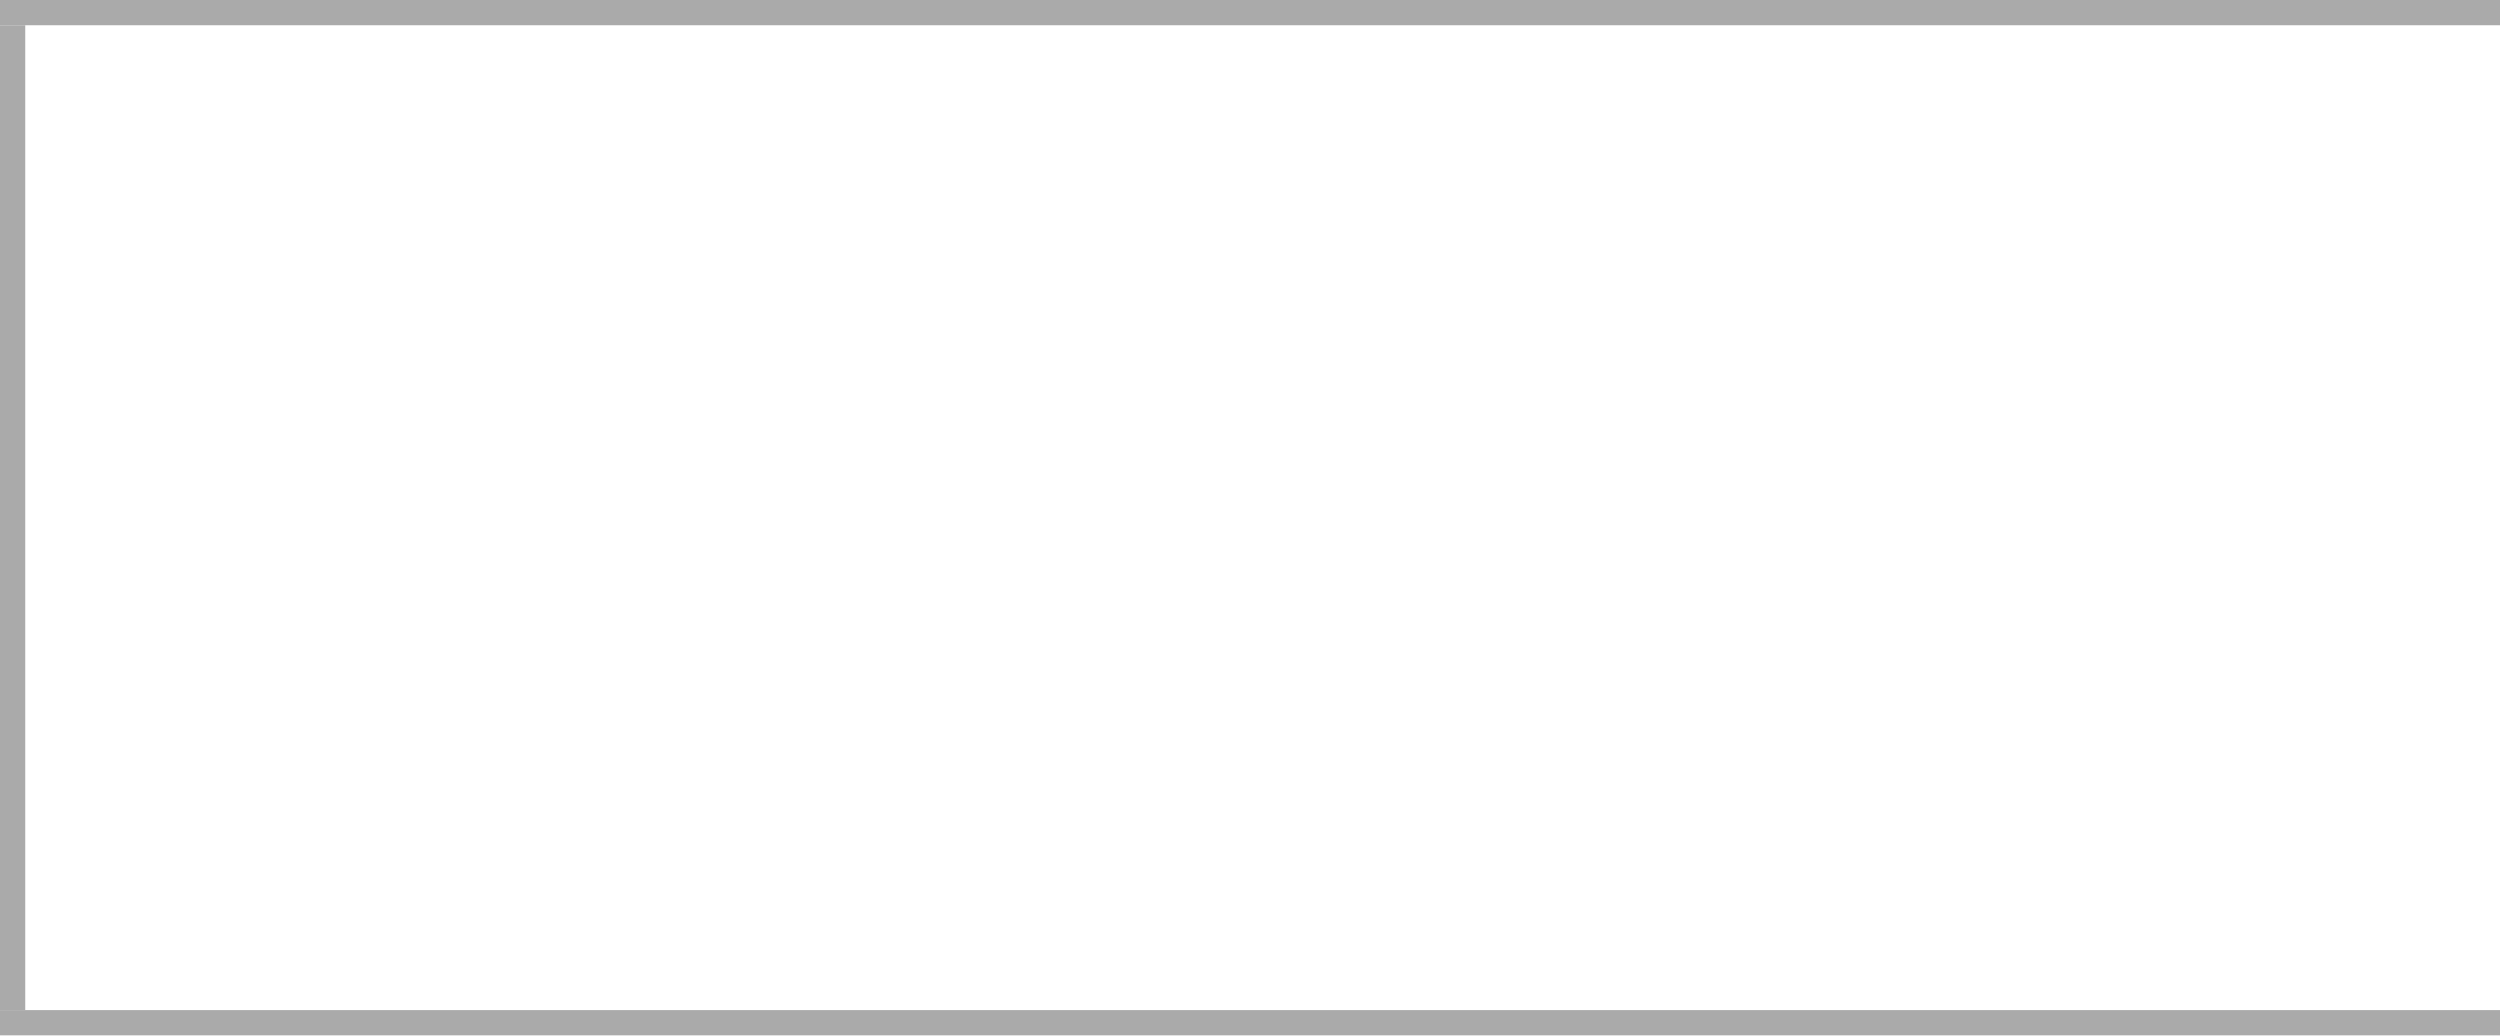
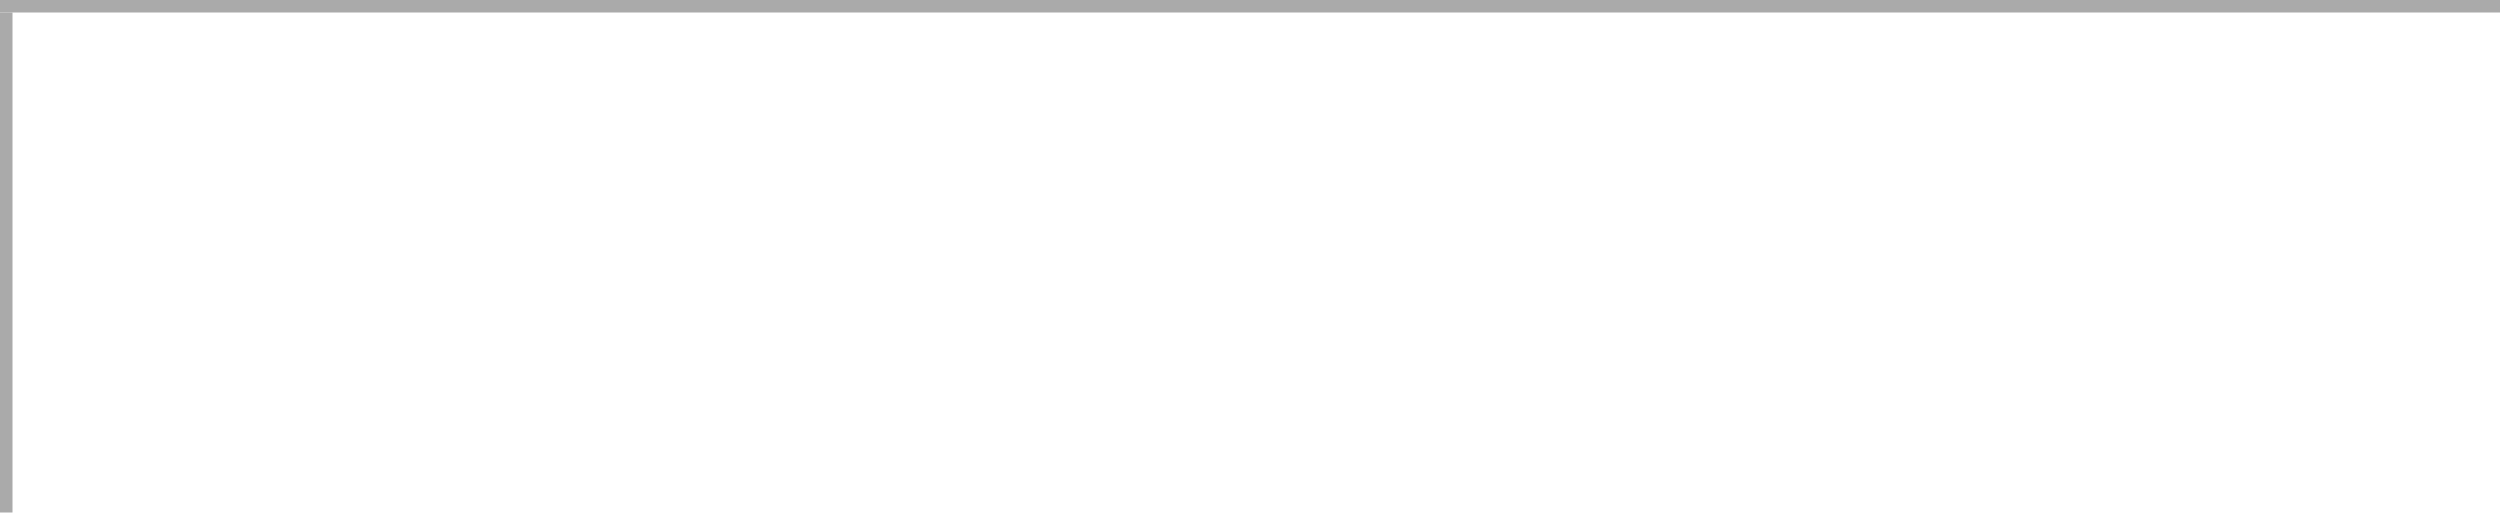
- <svg xmlns="http://www.w3.org/2000/svg" version="1.1" width="99px" height="41px" viewBox="438 82 99 41">
-   <path d="M 1 1  L 99 1  L 99 40  L 1 40  L 1 1  Z " fill-rule="nonzero" fill="rgba(255, 255, 255, 1)" stroke="none" transform="matrix(1 0 0 1 438 82 )" class="fill" />
-   <path d="M 0.5 1  L 0.5 40  " stroke-width="1" stroke-dasharray="0" stroke="rgba(170, 170, 170, 1)" fill="none" transform="matrix(1 0 0 1 438 82 )" class="stroke" />
-   <path d="M 0 0.5  L 99 0.5  " stroke-width="1" stroke-dasharray="0" stroke="rgba(170, 170, 170, 1)" fill="none" transform="matrix(1 0 0 1 438 82 )" class="stroke" />
-   <path d="M 0 40.5  L 99 40.5  " stroke-width="1" stroke-dasharray="0" stroke="rgba(170, 170, 170, 1)" fill="none" transform="matrix(1 0 0 1 438 82 )" class="stroke" />
+ <svg xmlns="http://www.w3.org/2000/svg" version="1.1" width="200px" height="41px" viewBox="161 82 200 41">
+   <path d="M 1 1  L 200 1  L 200 41  L 1 41  L 1 1  Z " fill-rule="nonzero" fill="rgba(255, 255, 255, 1)" stroke="none" transform="matrix(1 0 0 1 161 82 )" class="fill" />
+   <path d="M 0.5 1  L 0.5 41  " stroke-width="1" stroke-dasharray="0" stroke="rgba(170, 170, 170, 1)" fill="none" transform="matrix(1 0 0 1 161 82 )" class="stroke" />
+   <path d="M 0 0.5  L 200 0.5  " stroke-width="1" stroke-dasharray="0" stroke="rgba(170, 170, 170, 1)" fill="none" transform="matrix(1 0 0 1 161 82 )" class="stroke" />
</svg>
